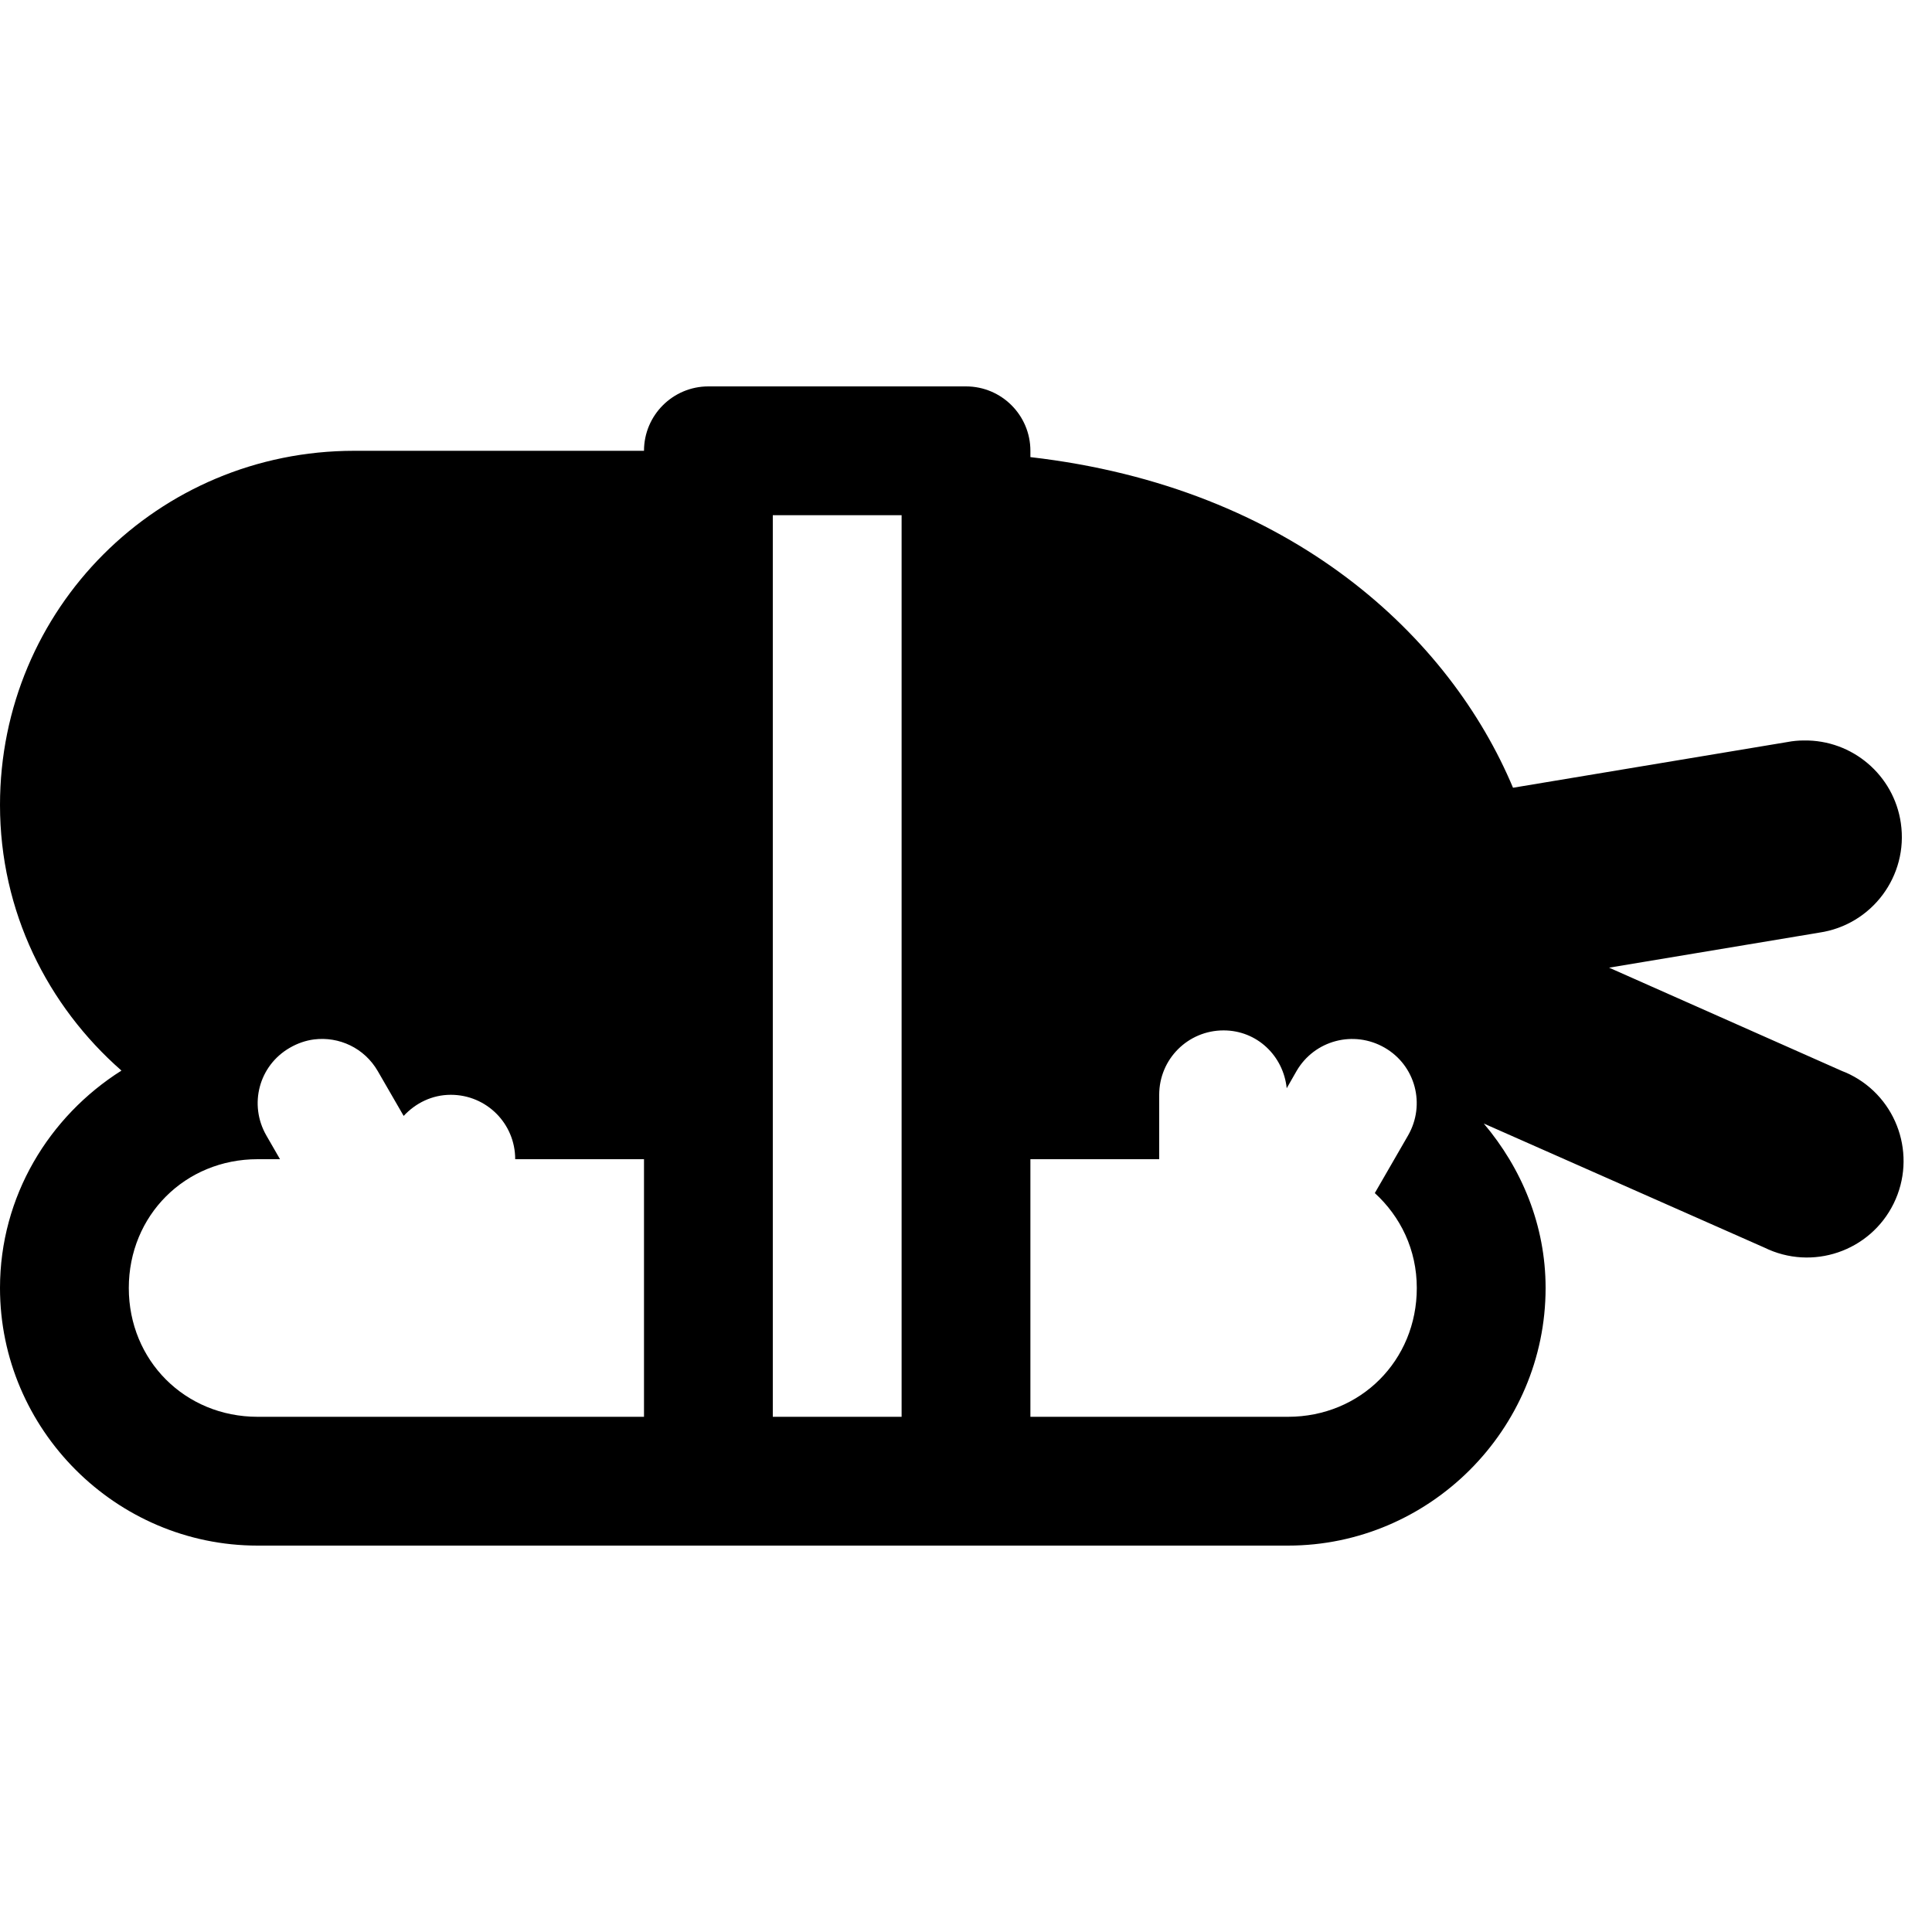
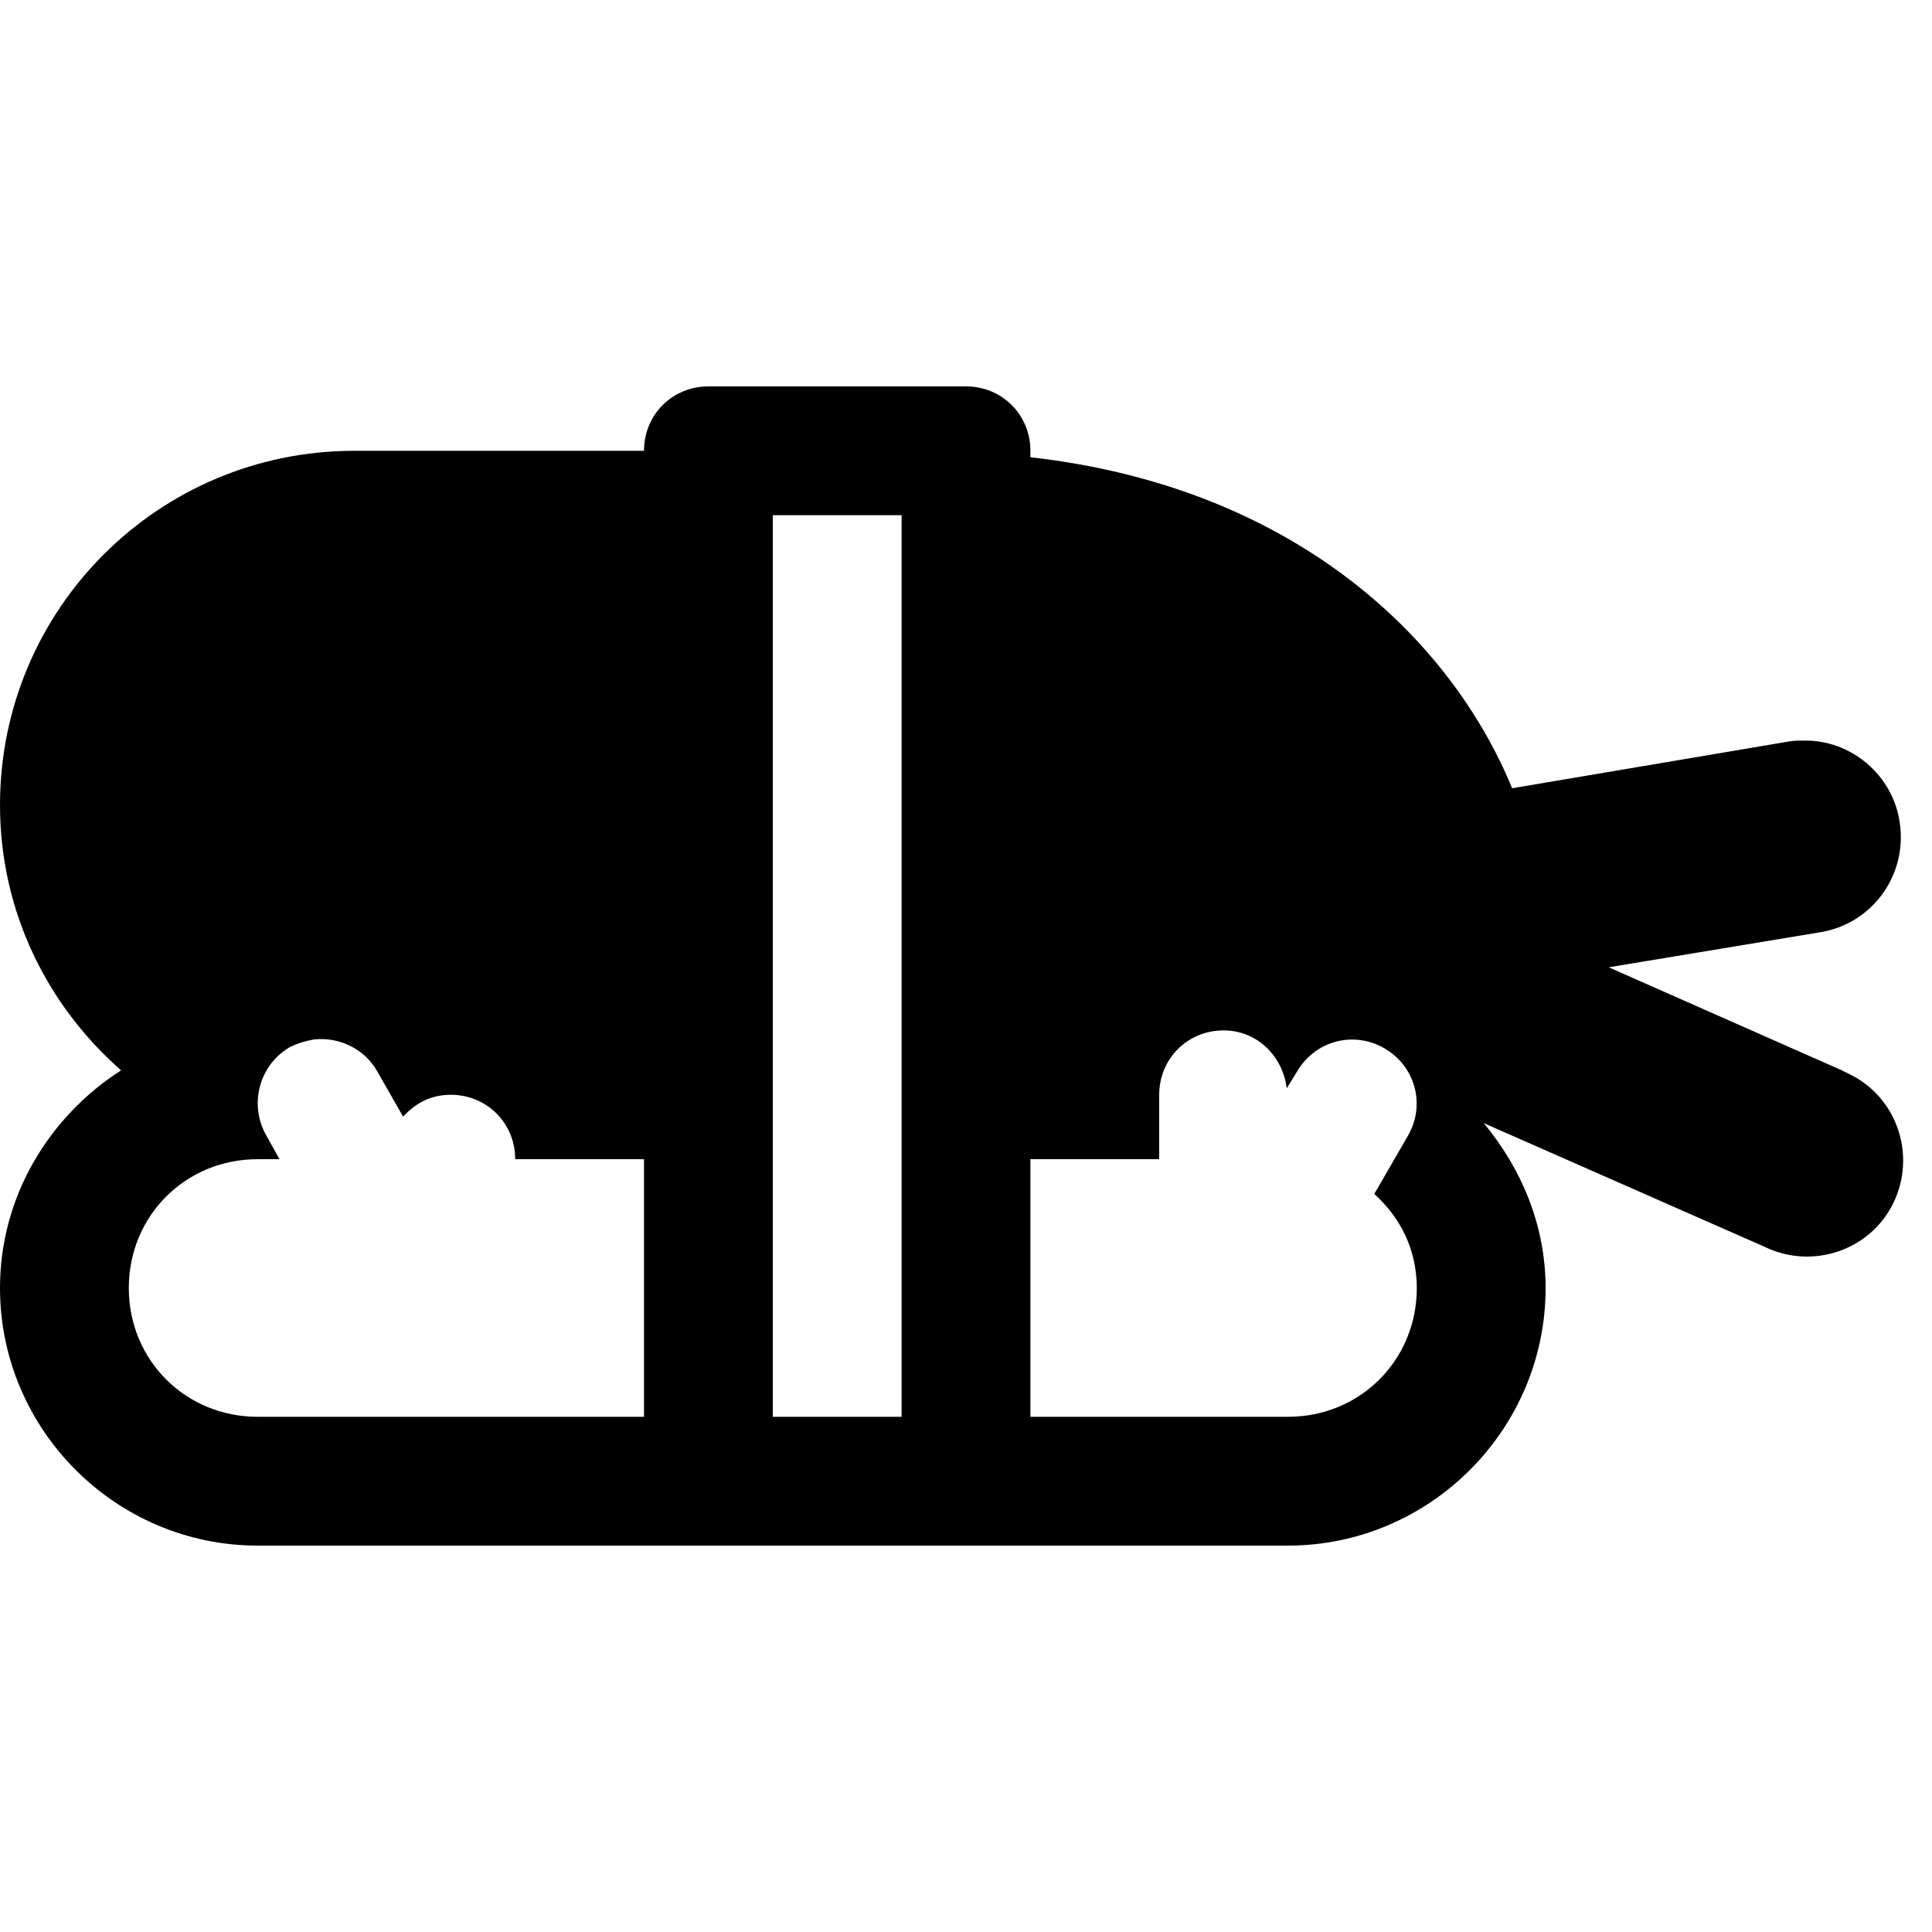
- <svg xmlns="http://www.w3.org/2000/svg" version="1.1" id="restaurant-sushi" width="15" height="15" viewBox="0 0 15 15">
-   <path id="path4999" d="M5.5,3C5.224,3,5,3.224,5,3.5H2.75C1.226,3.5,0,4.726,0,6.25c0,0.827,0.369,1.559,0.943,2.062  C0.38,8.668,0,9.289,0,10c0,1.099,0.901,2,2,2h3.5h2H10c1.099,0,2-0.901,2-2c0-0.488-0.186-0.929-0.48-1.277  l2.178,0.963c0.372,0.183,0.821,0.03,1.004-0.341c0.183-0.372,0.03-0.821-0.341-1.004  c-0.019-0.009-0.038-0.018-0.058-0.025l-1.81-0.803l1.631-0.272c0.41-0.06,0.694-0.441,0.634-0.851  c-0.054-0.372-0.377-0.647-0.753-0.641c-0.043,0-0.085,0.004-0.127,0.012l-2.131,0.355  C11.259,4.952,10.039,3.784,8,3.549V3.5C8,3.224,7.776,3,7.5,3H5.5z M6,4h1v5v2H6V9V4z M9.5,8  c0.259,0,0.464,0.197,0.49,0.449l0.076-0.133c0.139-0.24,0.444-0.32,0.684-0.182s0.32,0.442,0.182,0.682  l-0.258,0.447C10.873,9.445,11,9.702,11,10c0,0.563-0.437,1-1,1H8V9h1V8.5C9,8.223,9.223,8,9.5,8z M2.439,8.07  c0.193-0.024,0.39,0.066,0.494,0.246l0.201,0.348C3.226,8.565,3.354,8.5,3.5,8.5C3.777,8.5,4,8.723,4,9h1v2H2  c-0.563,0-1-0.437-1-1s0.437-1,1-1h0.174L2.068,8.816C1.93,8.576,2.01,8.273,2.25,8.135  C2.31,8.1,2.375,8.078,2.439,8.07z" />
+ <svg xmlns="http://www.w3.org/2000/svg" version="1.1" viewBox="0 0 15 15">
+   <path d="M5.5 3C5.22 3 5 3.22 5 3.5H2.75C1.23 3.5 0 4.73 0 6.25c0 0.83 0.37 1.56 0.94 2.06C0.38 8.67 0 9.29 0 10c0 1.1 0.9 2 2 2h3.5h2H10c1.1 0 2 -0.9 2 -2c0 -0.49 -0.19 -0.93 -0.48 -1.28l2.18 0.96c0.37 0.18 0.82 0.03 1 -0.34c0.18 -0.37 0.03 -0.82 -0.34 -1c-0.02 -0.01 -0.04 -0.02 -0.06 -0.03l-1.81 -0.8l1.63 -0.27c0.41 -0.06 0.69 -0.44 0.63 -0.85c-0.05 -0.37 -0.38 -0.65 -0.75 -0.64c-0.04 0 -0.08 0 -0.13 0.01l-2.13 0.36C11.26 4.95 10.04 3.78 8 3.55V3.5C8 3.22 7.78 3 7.5 3H5.5zM6 4h1v5v2H6V9V4zM9.5 8c0.26 0 0.46 0.2 0.49 0.45l0.08 -0.13c0.14 -0.24 0.44 -0.32 0.68 -0.18s0.32 0.44 0.18 0.68l-0.26 0.45C10.87 9.45 11 9.7 11 10c0 0.56 -0.44 1 -1 1H8V9h1V8.5C9 8.22 9.22 8 9.5 8zM2.44 8.07c0.19 -0.02 0.39 0.07 0.49 0.25l0.2 0.35C3.23 8.56 3.35 8.5 3.5 8.5C3.78 8.5 4 8.72 4 9h1v2H2c-0.56 0 -1 -0.44 -1 -1s0.44 -1 1 -1h0.17L2.07 8.82C1.93 8.58 2.01 8.27 2.25 8.13C2.31 8.1 2.38 8.08 2.44 8.07z" />
</svg>
